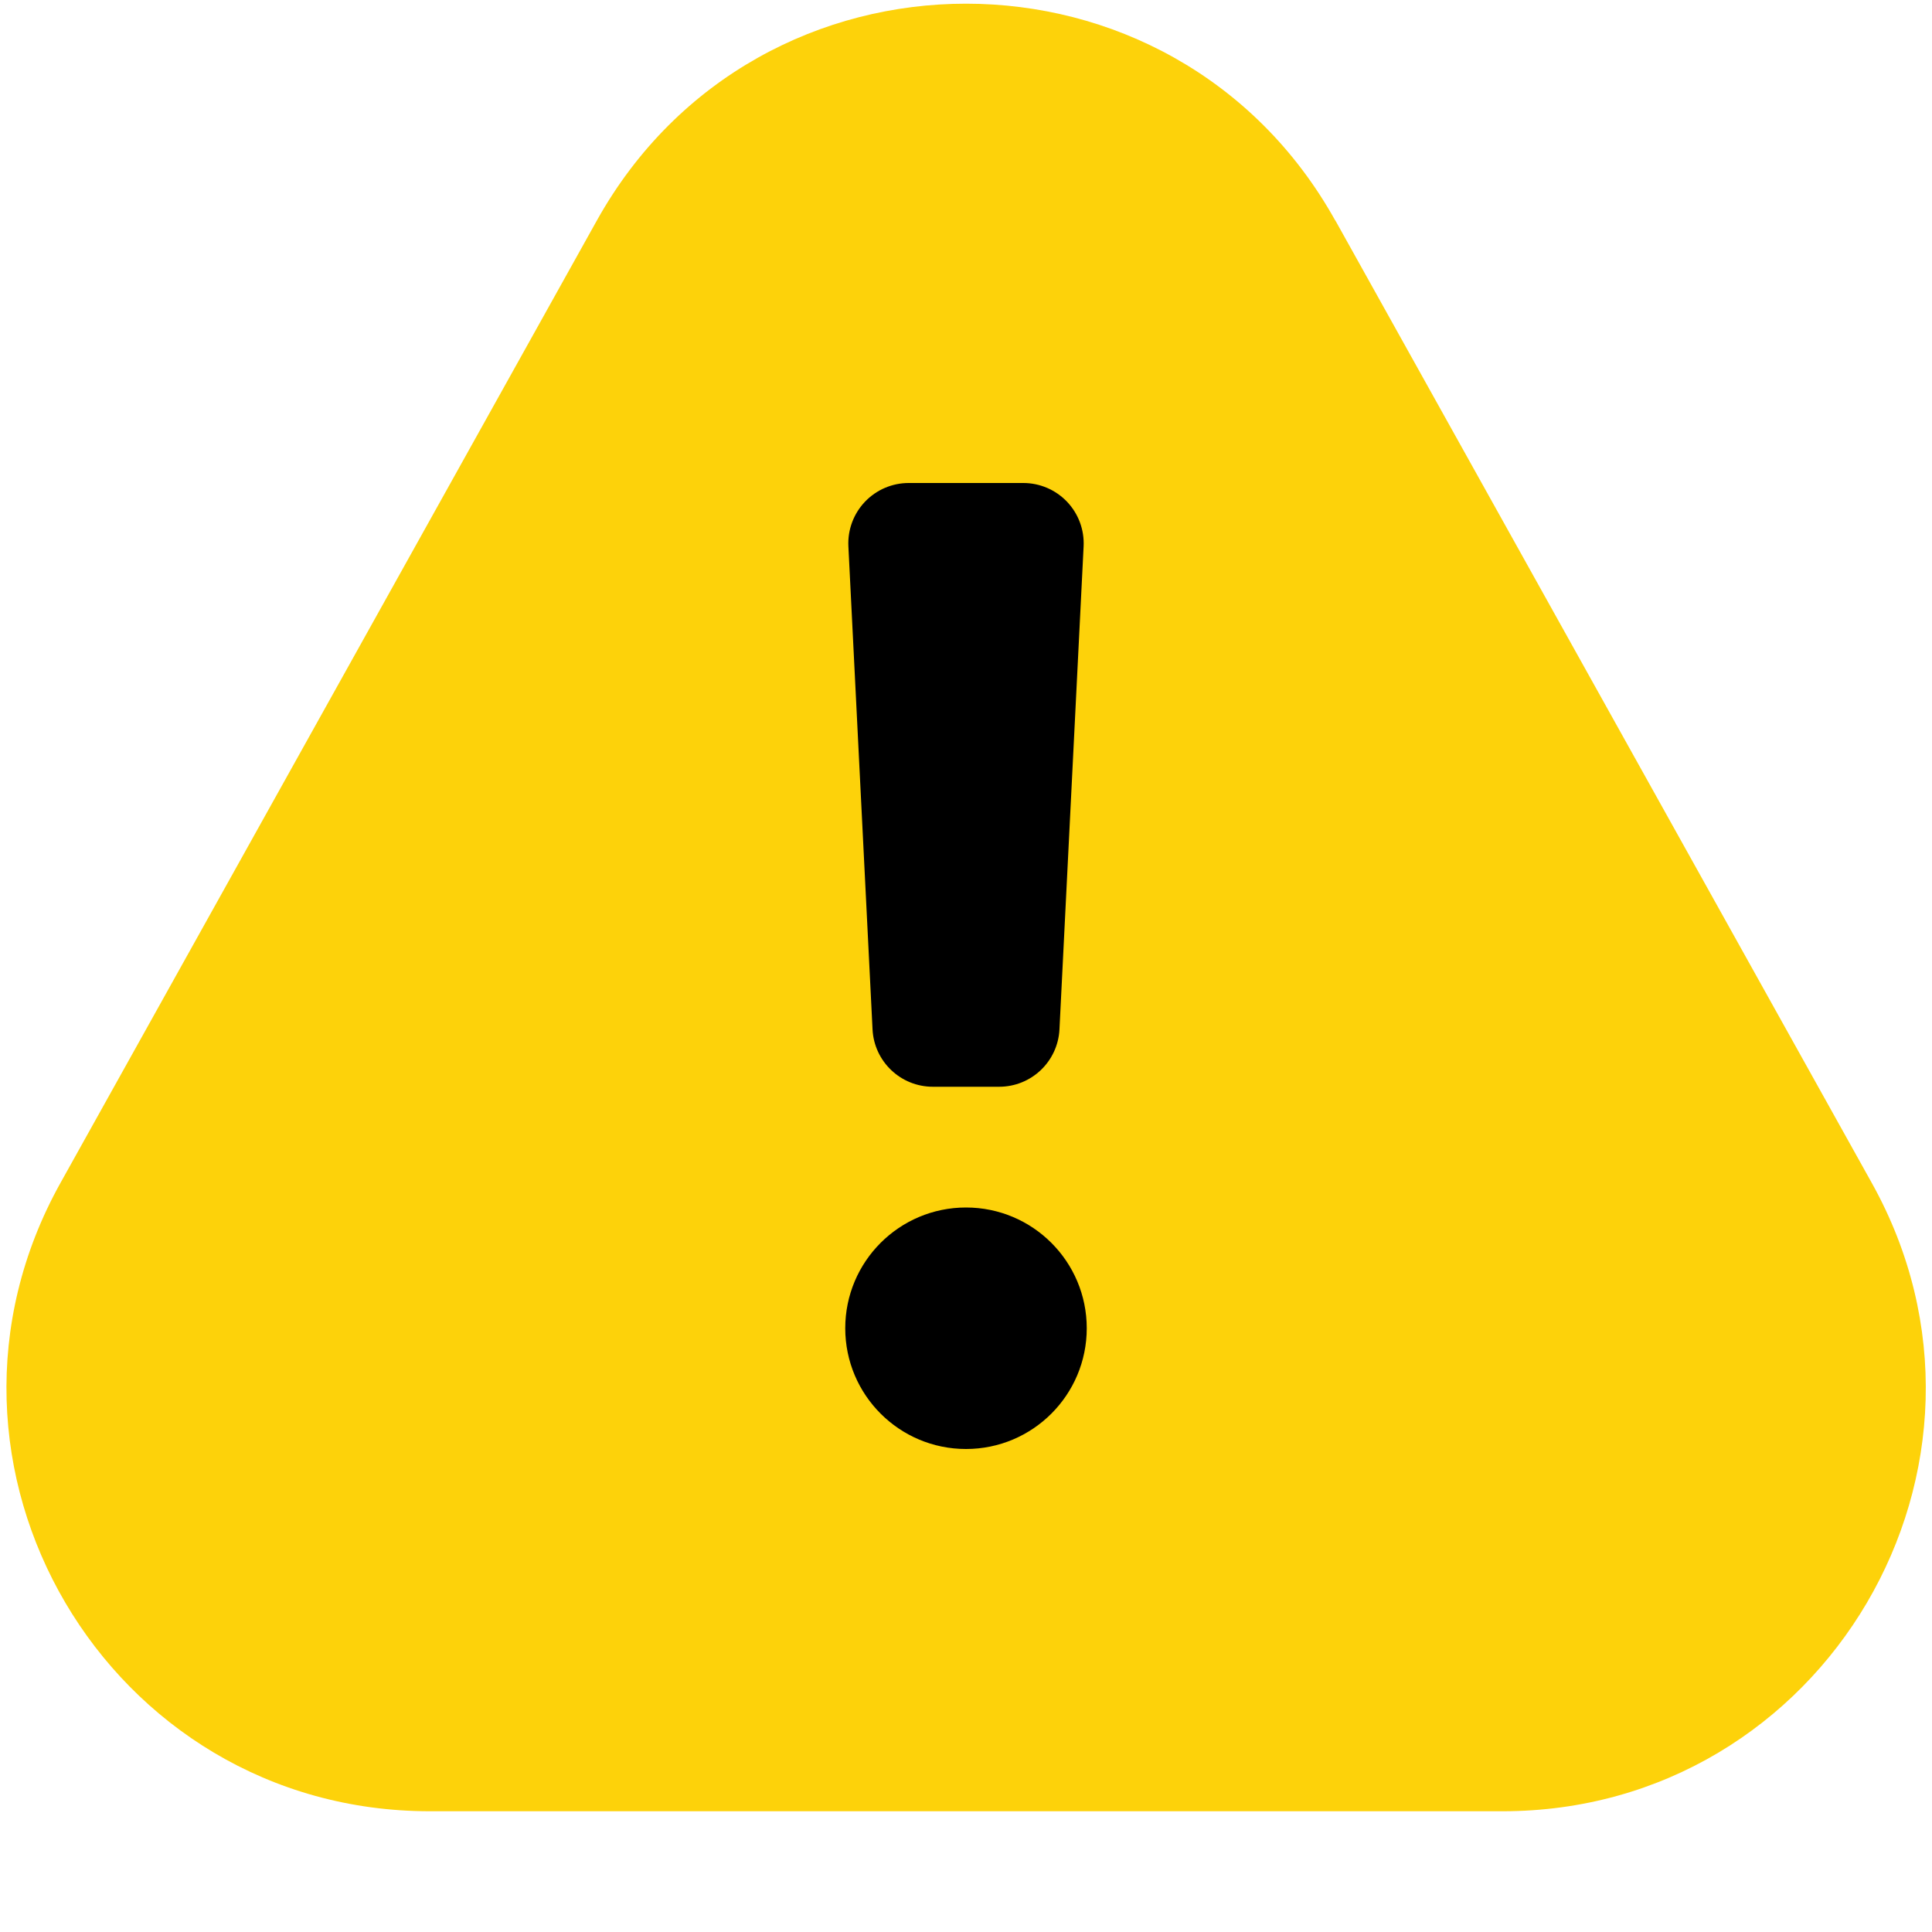
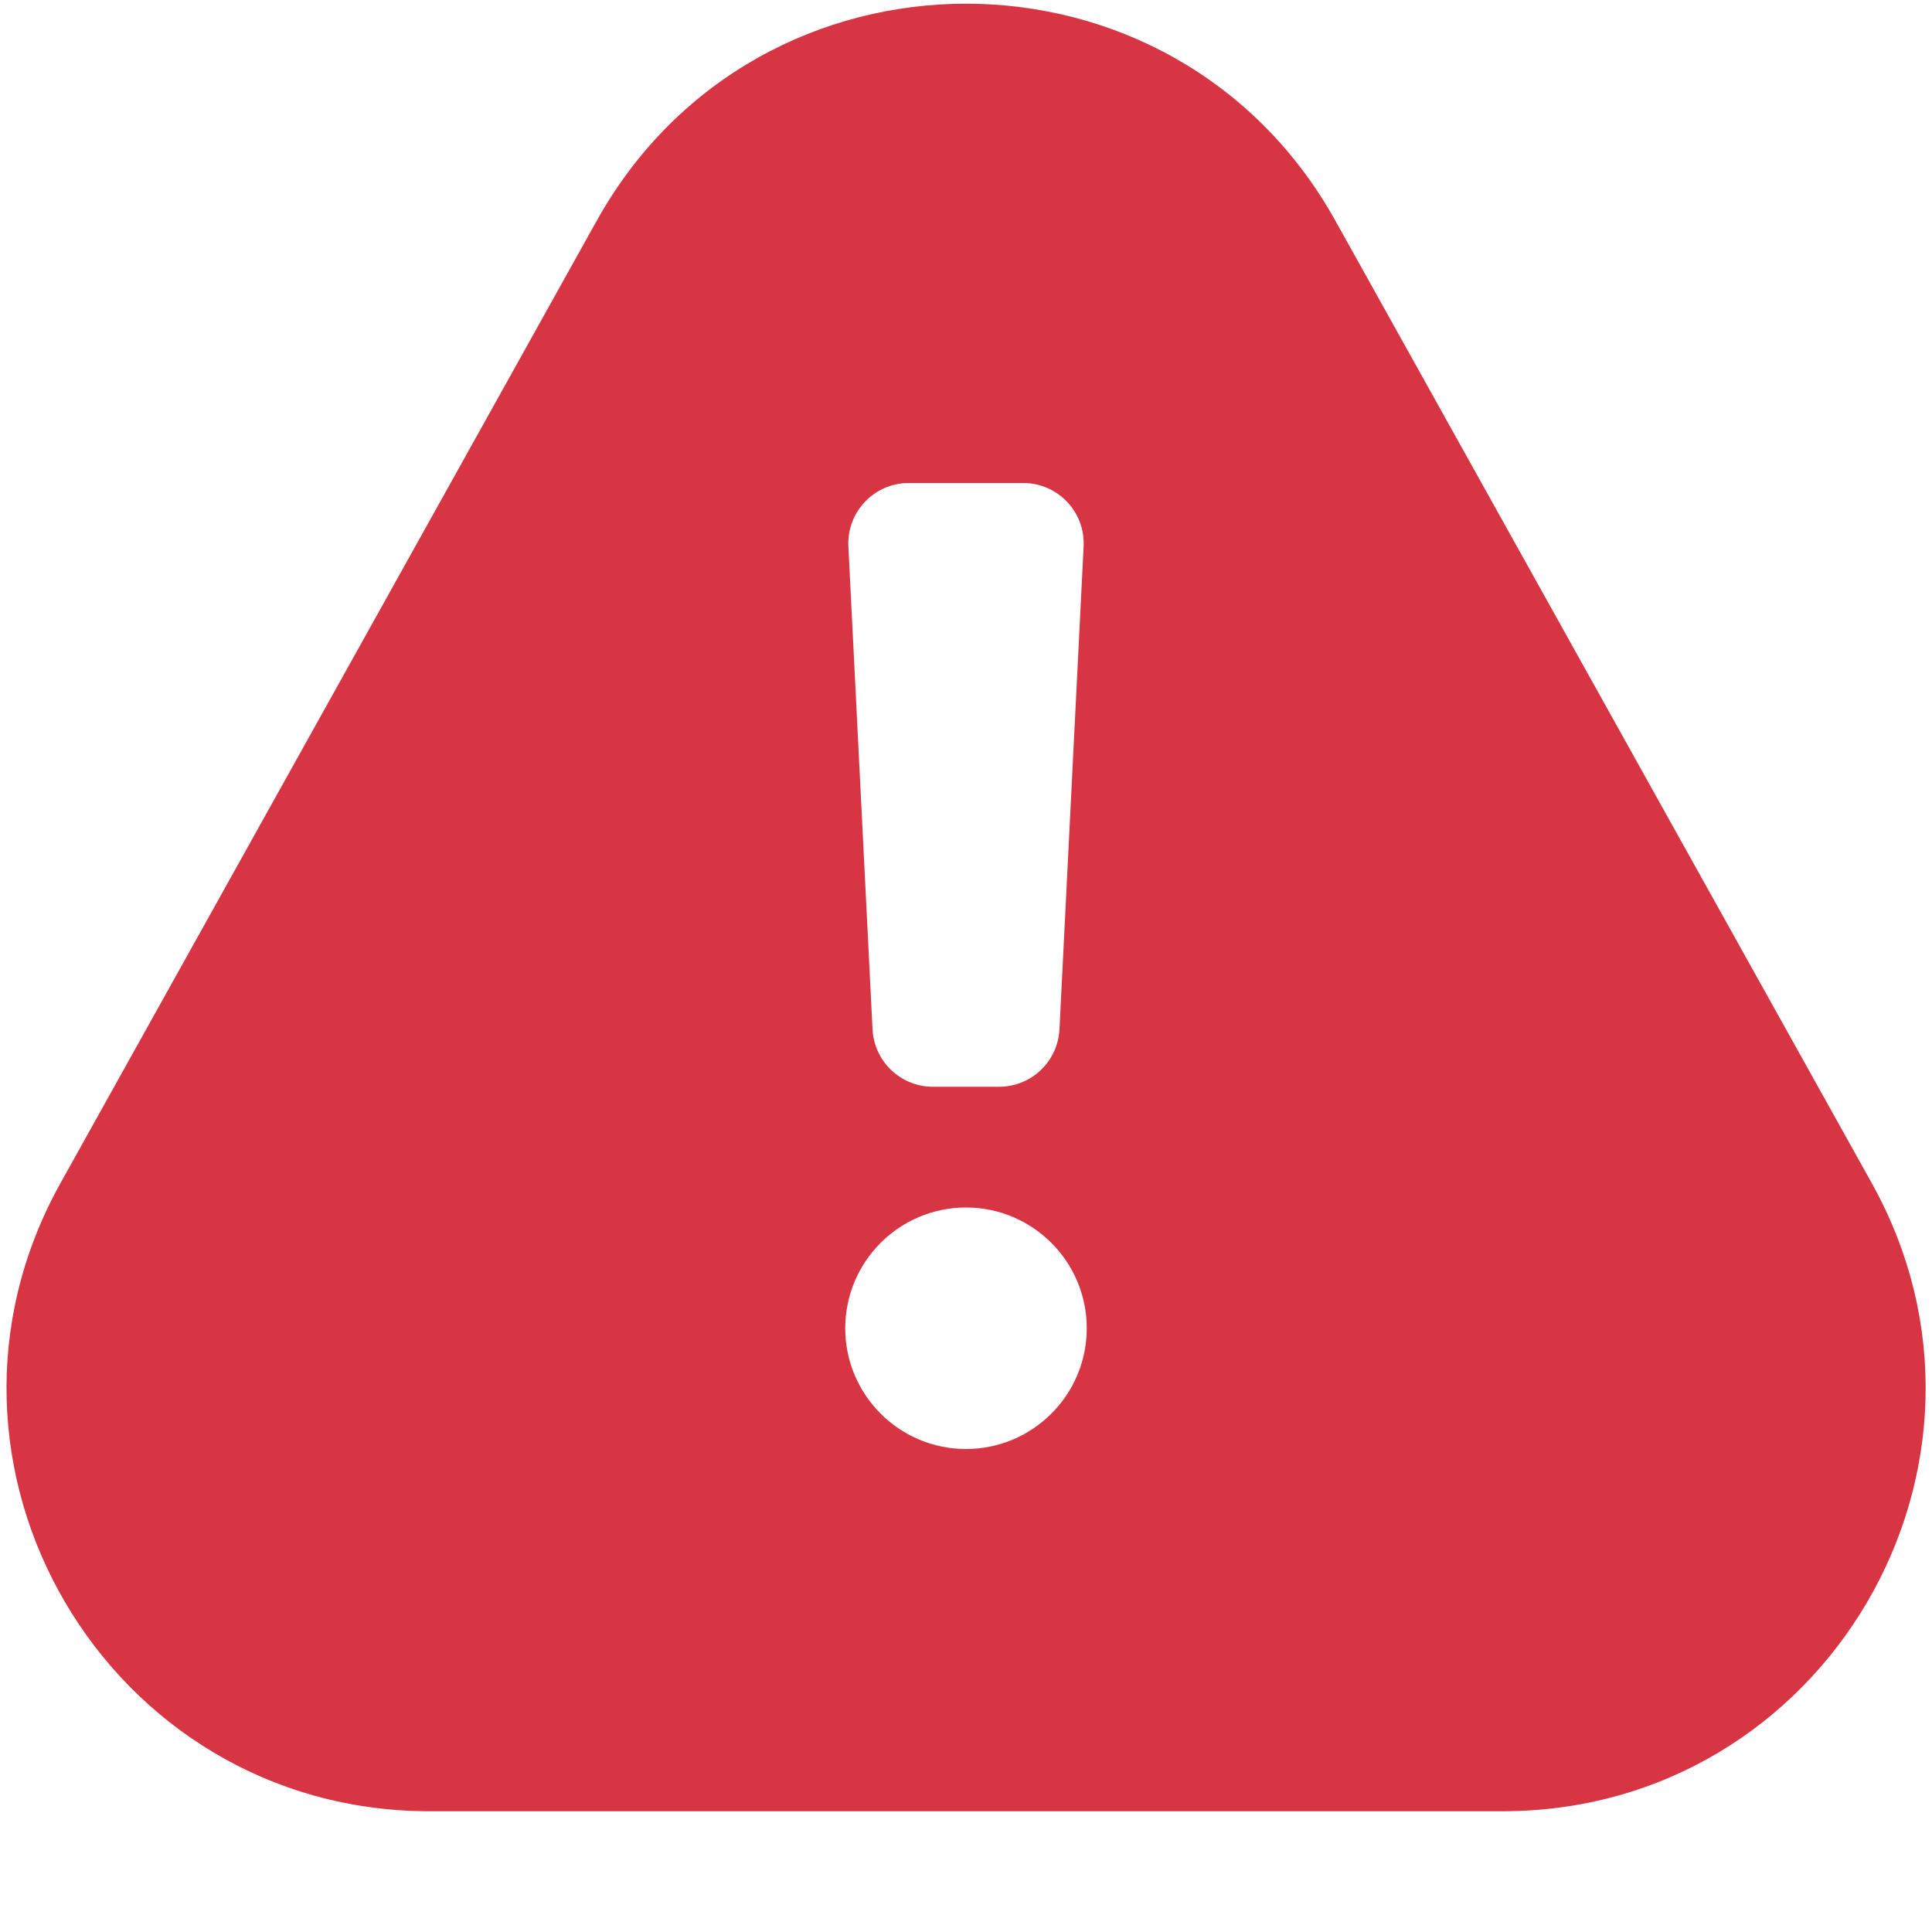
- <svg xmlns="http://www.w3.org/2000/svg" fill="none" viewBox="0 0 16 16">
-   <path fill="#FDD20A" d="M11.058 1.826c-1.335-2.394-4.78-2.394-6.115 0L.501 9.796C-.799 12.129.888 15 3.56 15h8.883c2.671 0 4.358-2.871 3.058-5.204l-4.442-7.97Z" />
-   <path fill="#000" fill-rule="evenodd" d="M7.526 4a.5.5 0 0 0-.5.525l.2 4a.5.5 0 0 0 .5.475h.548a.5.5 0 0 0 .5-.475l.2-4a.5.5 0 0 0-.5-.525h-.948ZM8 12a1 1 0 1 0 0-2 1 1 0 0 0 0 2Z" clip-rule="evenodd" />
+ <svg xmlns="http://www.w3.org/2000/svg" width="16" height="16" viewBox="0 0 16 16" fill="none">
+   <path fill-rule="evenodd" clip-rule="evenodd" d="M11.058 1.826C9.723 -0.568 6.278 -0.568 4.943 1.826L0.502 9.796C-0.799 12.129 0.888 15 3.559 15H12.443C15.113 15 16.8 12.129 15.5 9.796L11.058 1.826ZM7.526 4C7.24 4 7.012 4.239 7.026 4.525L7.226 8.525C7.24 8.791 7.459 9 7.726 9H8.274C8.541 9 8.76 8.791 8.774 8.525L8.974 4.525C8.988 4.239 8.76 4 8.474 4H7.526ZM8 12C8.552 12 9 11.552 9 11C9 10.448 8.552 10 8 10C7.448 10 7 10.448 7 11C7 11.552 7.448 12 8 12Z" fill="#D83544" />
</svg>
